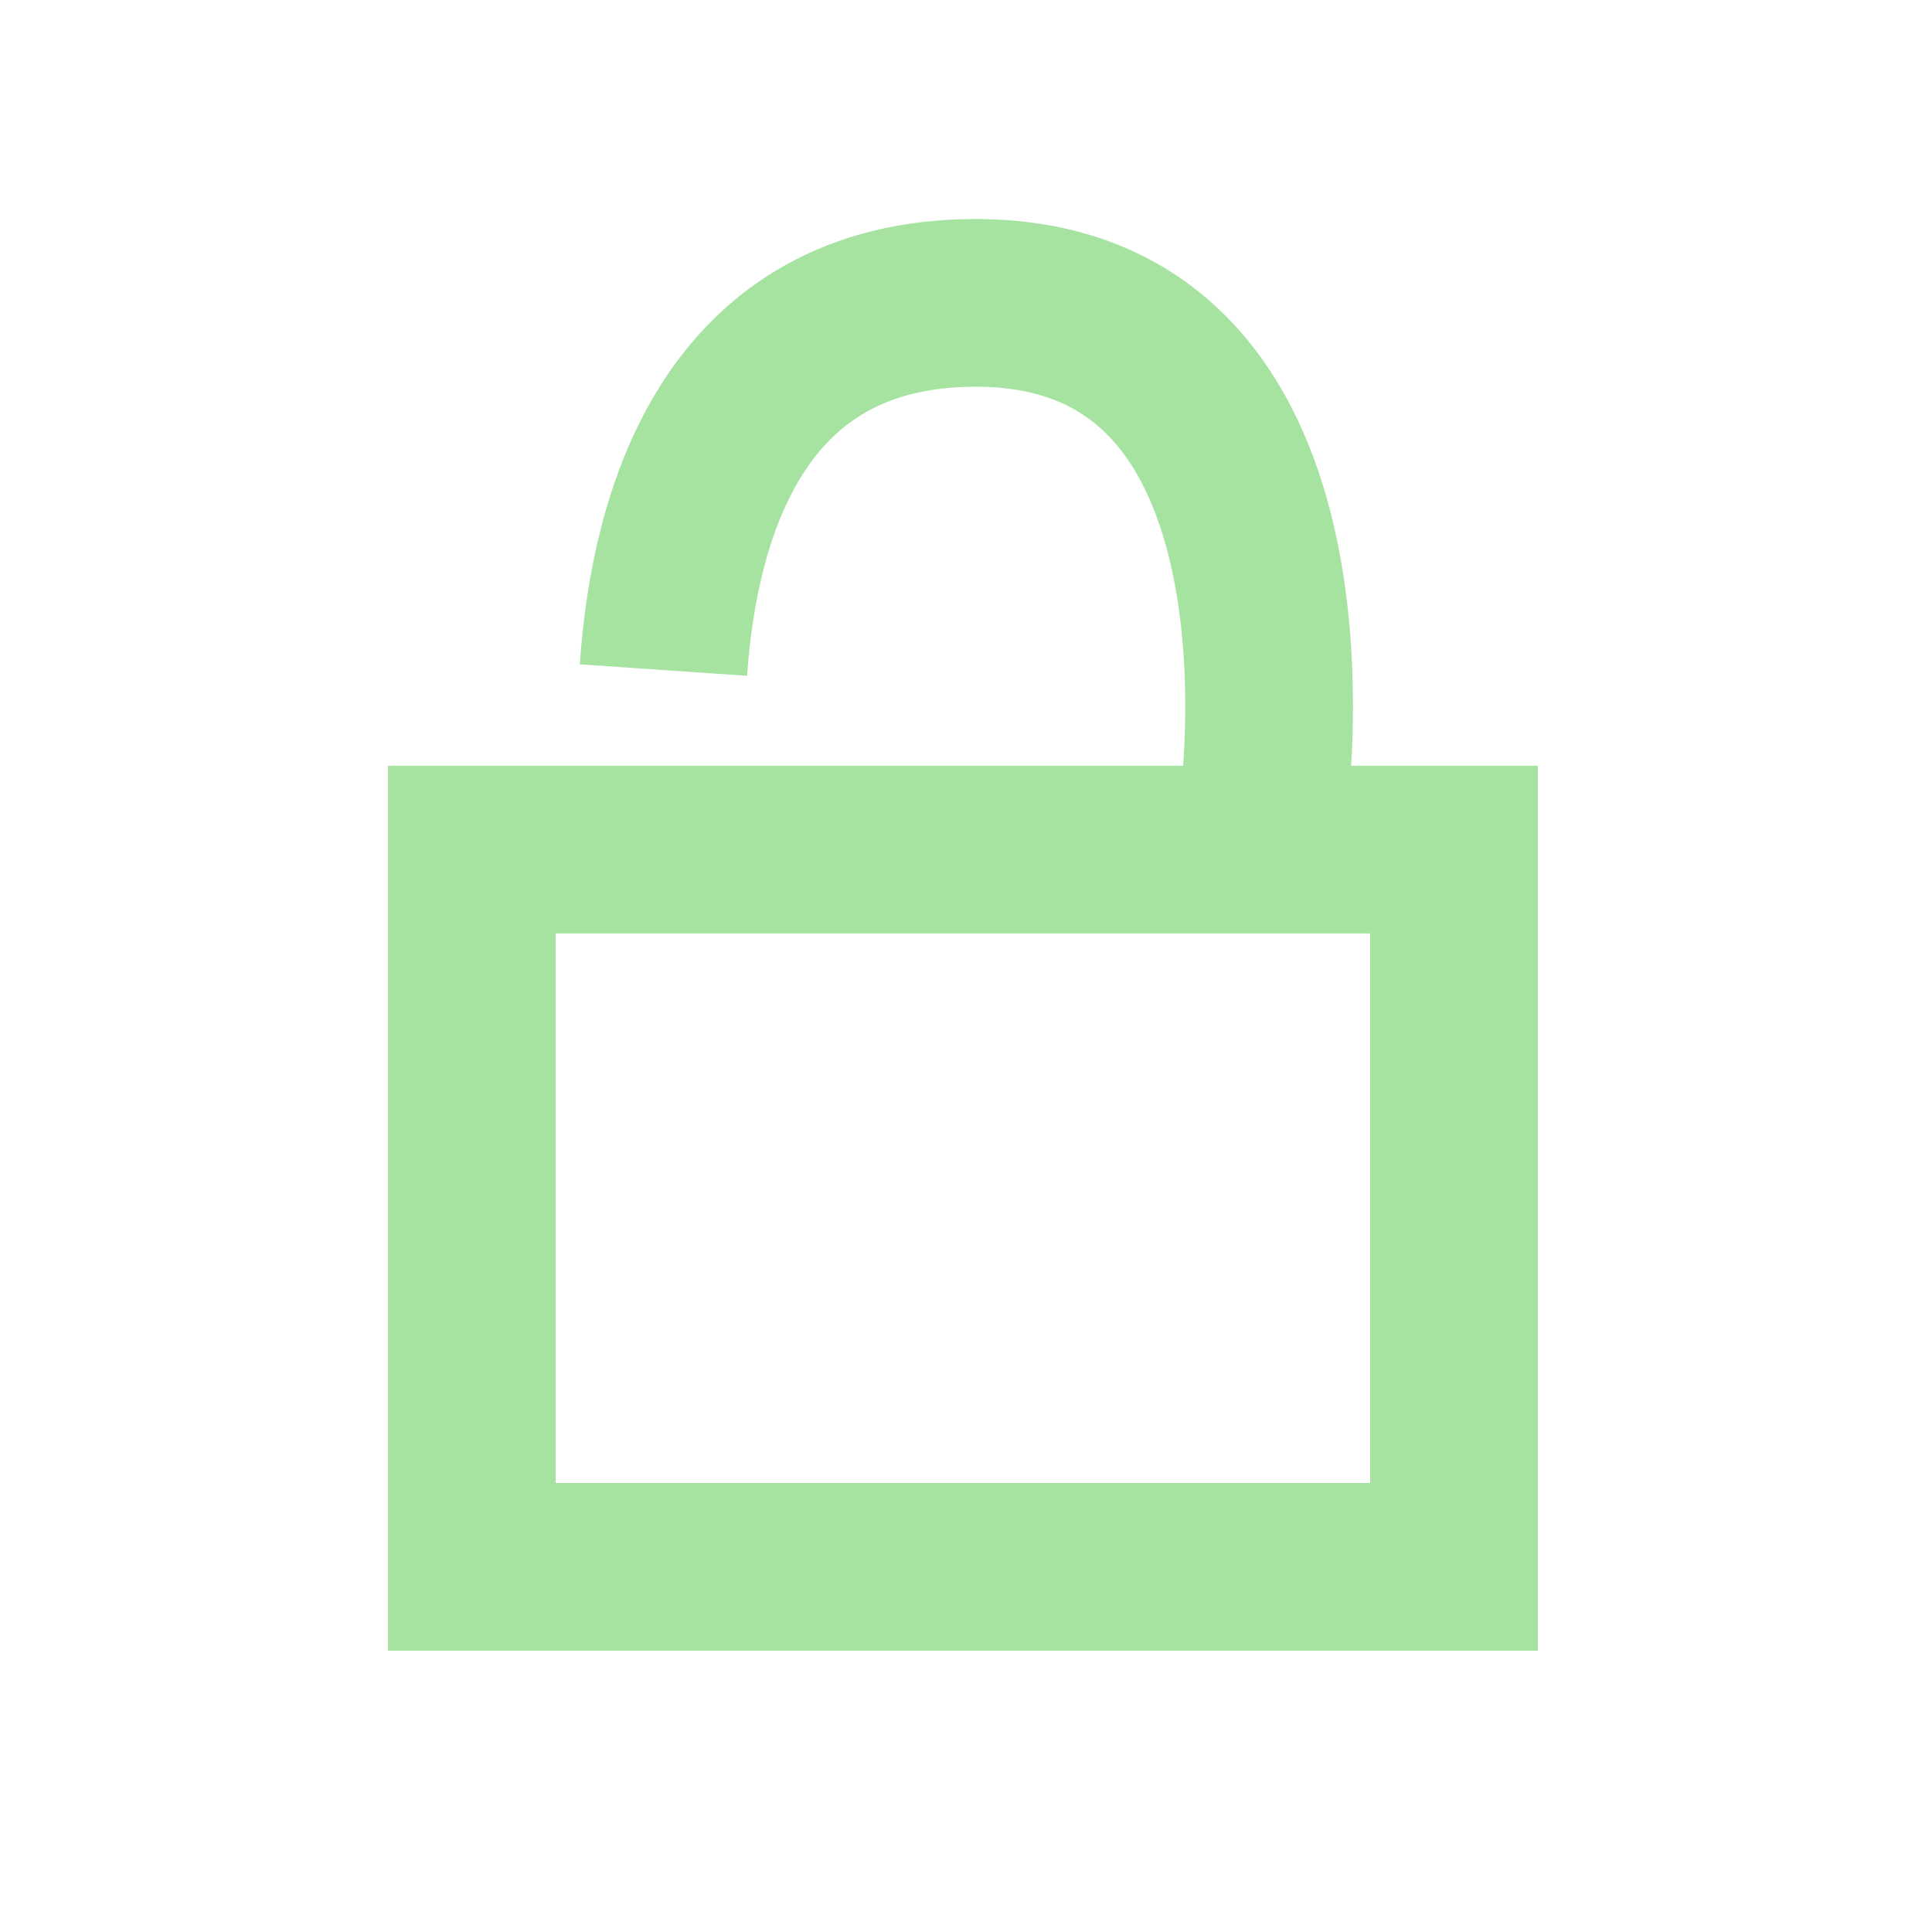
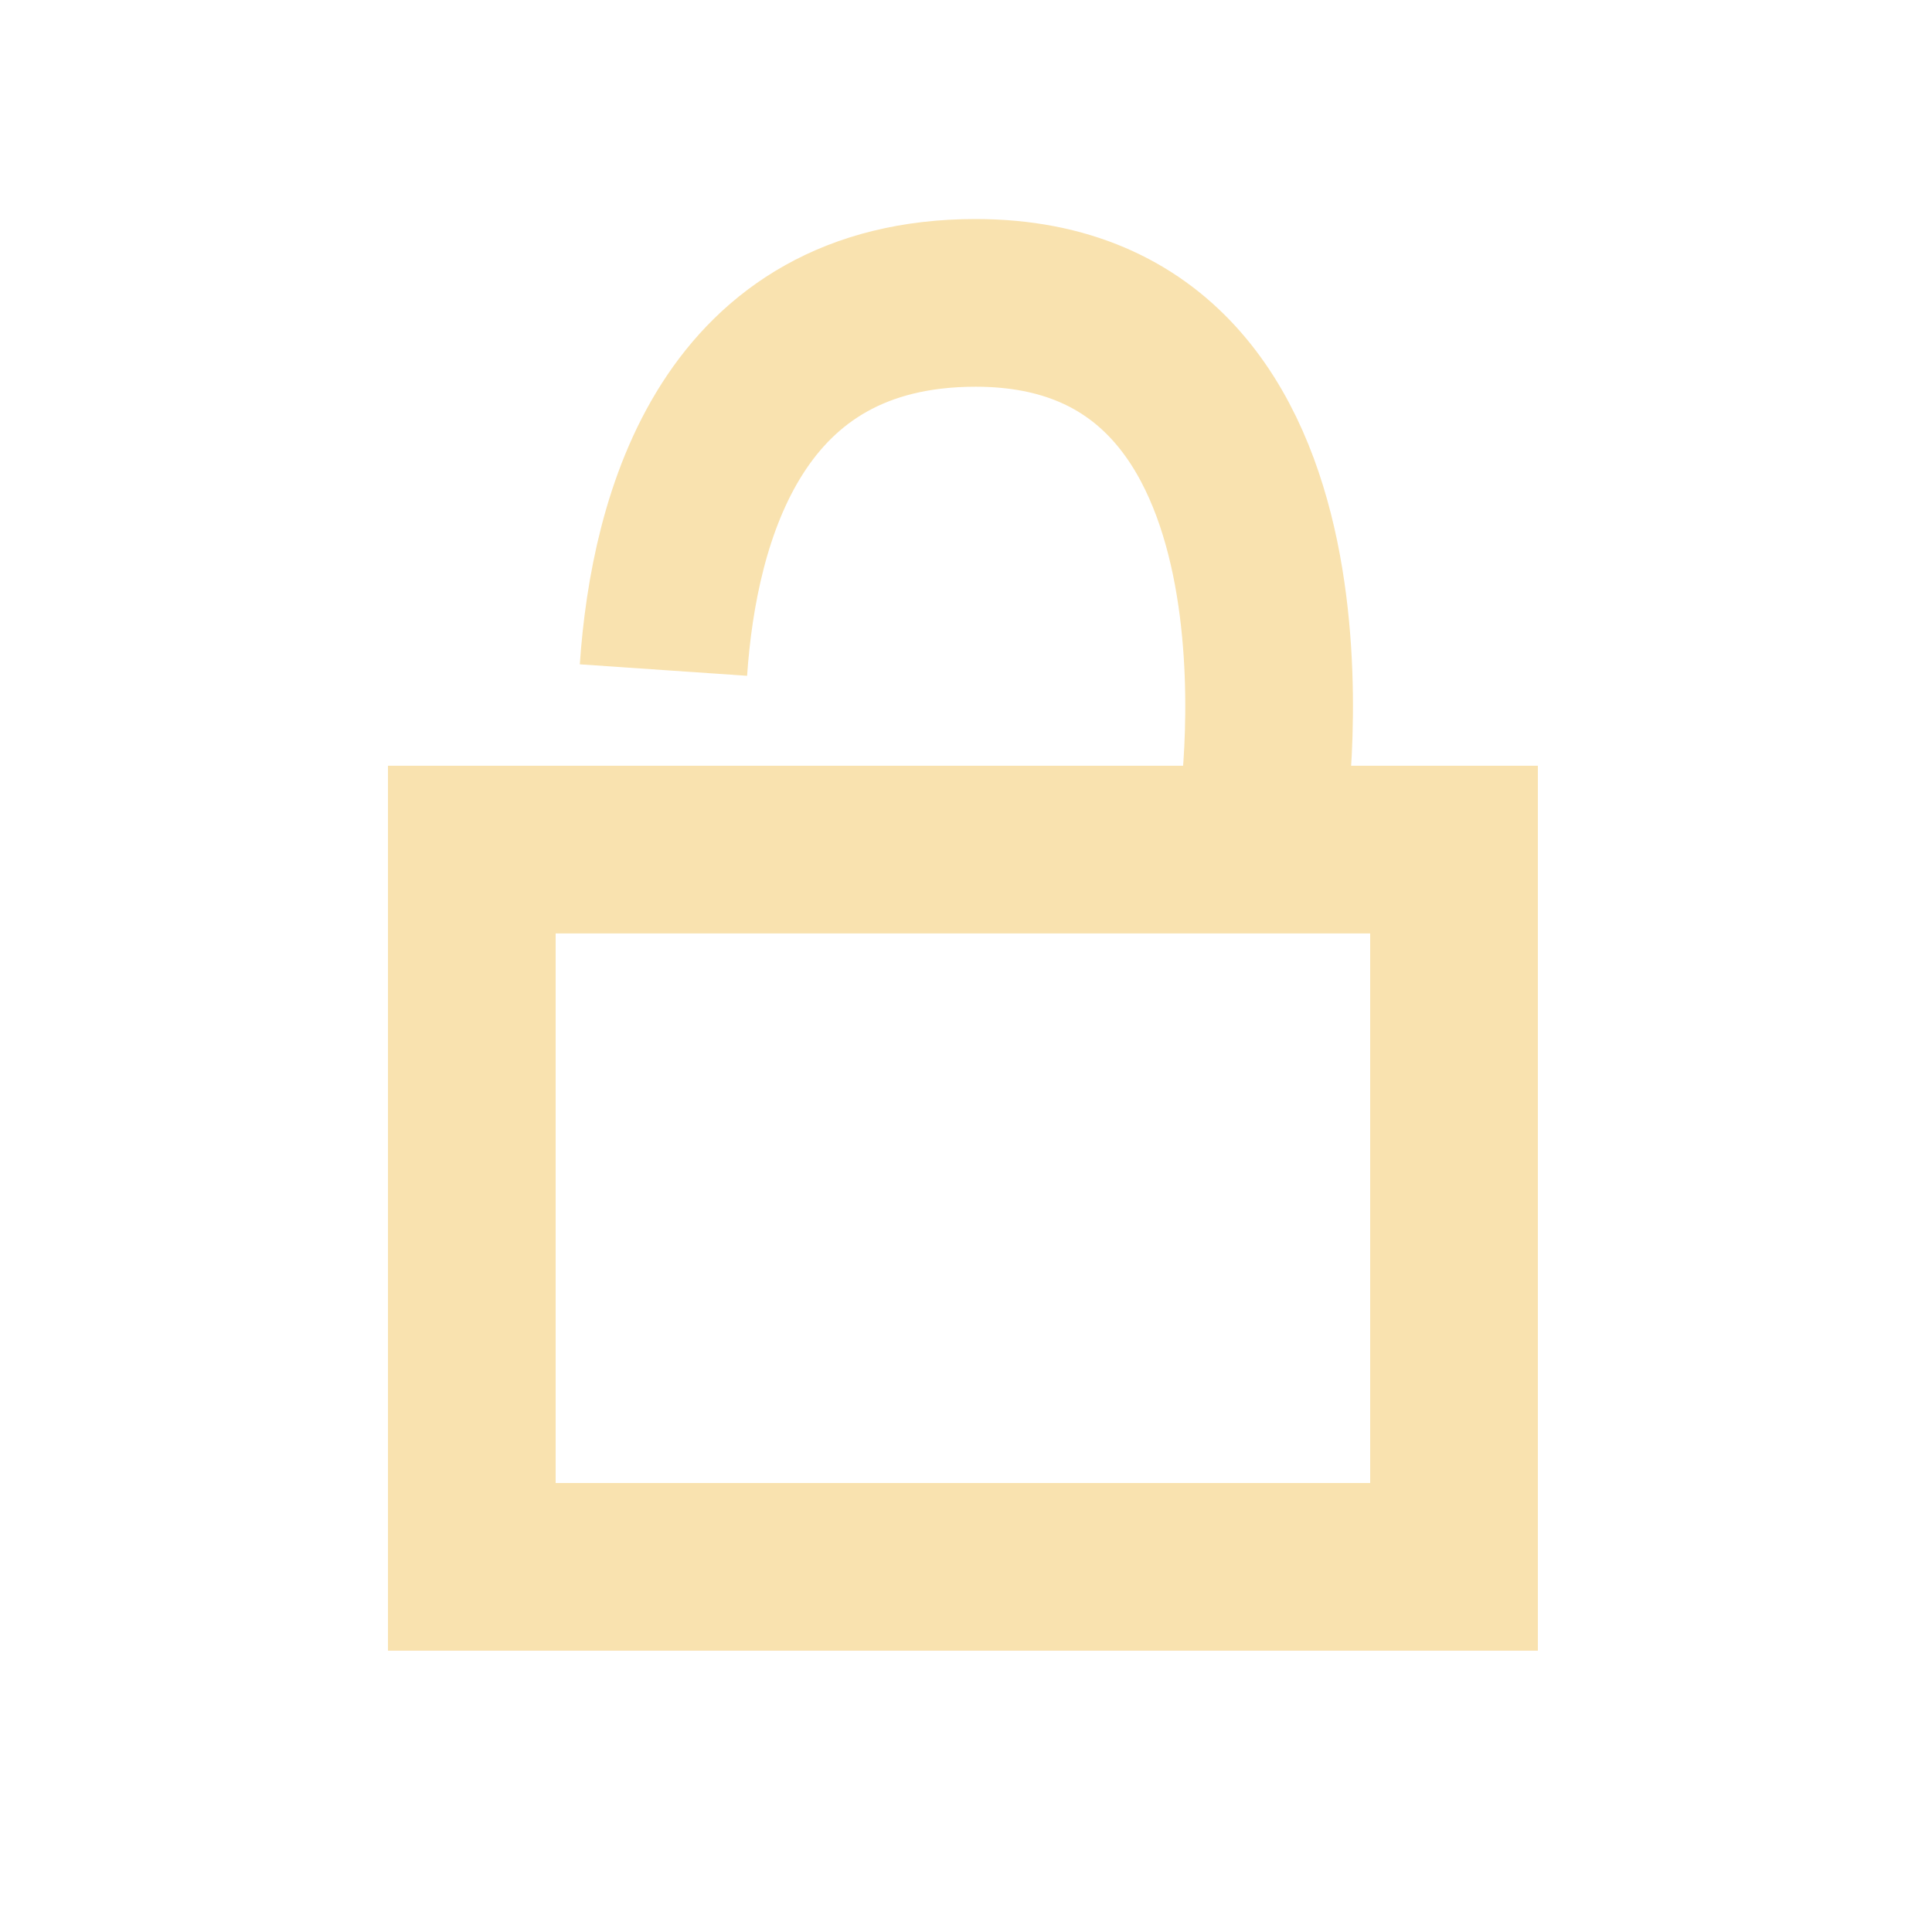
<svg xmlns="http://www.w3.org/2000/svg" width="60.973mm" height="60.973mm" viewBox="0 0 60.973 60.973" version="1.1" id="svg8">
  <defs id="defs2" />
  <g id="layer2" transform="translate(-109.0794,-23.51114)">
    <g id="g5659" transform="translate(-0.3904418,-0.6960779)">
-       <rect style="fill:none;fill-opacity:1;stroke:#a6e3a1;stroke-width:5.292;stroke-linecap:butt;stroke-dasharray:none;stroke-dashoffset:0;stroke-opacity:1;stop-color:#000000" id="rect3004" width="30.998" height="22.636" x="124.36" y="51.02" />
-       <path style="fill:none;stroke:#a6e3a1;stroke-width:5.292;stroke-linecap:butt;stroke-linejoin:miter;stroke-dasharray:none;stroke-opacity:1" d="m 130.408,45.354 c 0.335,-4.88 2.189,-11.588 9.852,-11.588 11.447,0 9.055,16.103 9.055,16.103" id="path3006" />
+       <rect style="fill:none;fill-opacity:1;stroke:#f9e2af;stroke-width:5.292;stroke-linecap:butt;stroke-dasharray:none;stroke-dashoffset:0;stroke-opacity:1;stop-color:#000000" id="rect3004" width="30.998" height="22.636" x="124.36" y="51.02" />
+       <path style="fill:none;stroke:#f9e2af;stroke-width:5.292;stroke-linecap:butt;stroke-linejoin:miter;stroke-dasharray:none;stroke-opacity:1" d="m 130.408,45.354 c 0.335,-4.88 2.189,-11.588 9.852,-11.588 11.447,0 9.055,16.103 9.055,16.103" id="path3006" />
    </g>
    <rect style="fill:none;fill-opacity:1;stroke:none;stroke-width:0.265;stroke-linecap:butt;stroke-linejoin:bevel;stroke-dasharray:none;stroke-dashoffset:0;stroke-opacity:1;stop-color:#000000" id="rect7147" width="60.973" height="60.973" x="109.079" y="23.511" />
  </g>
</svg>
